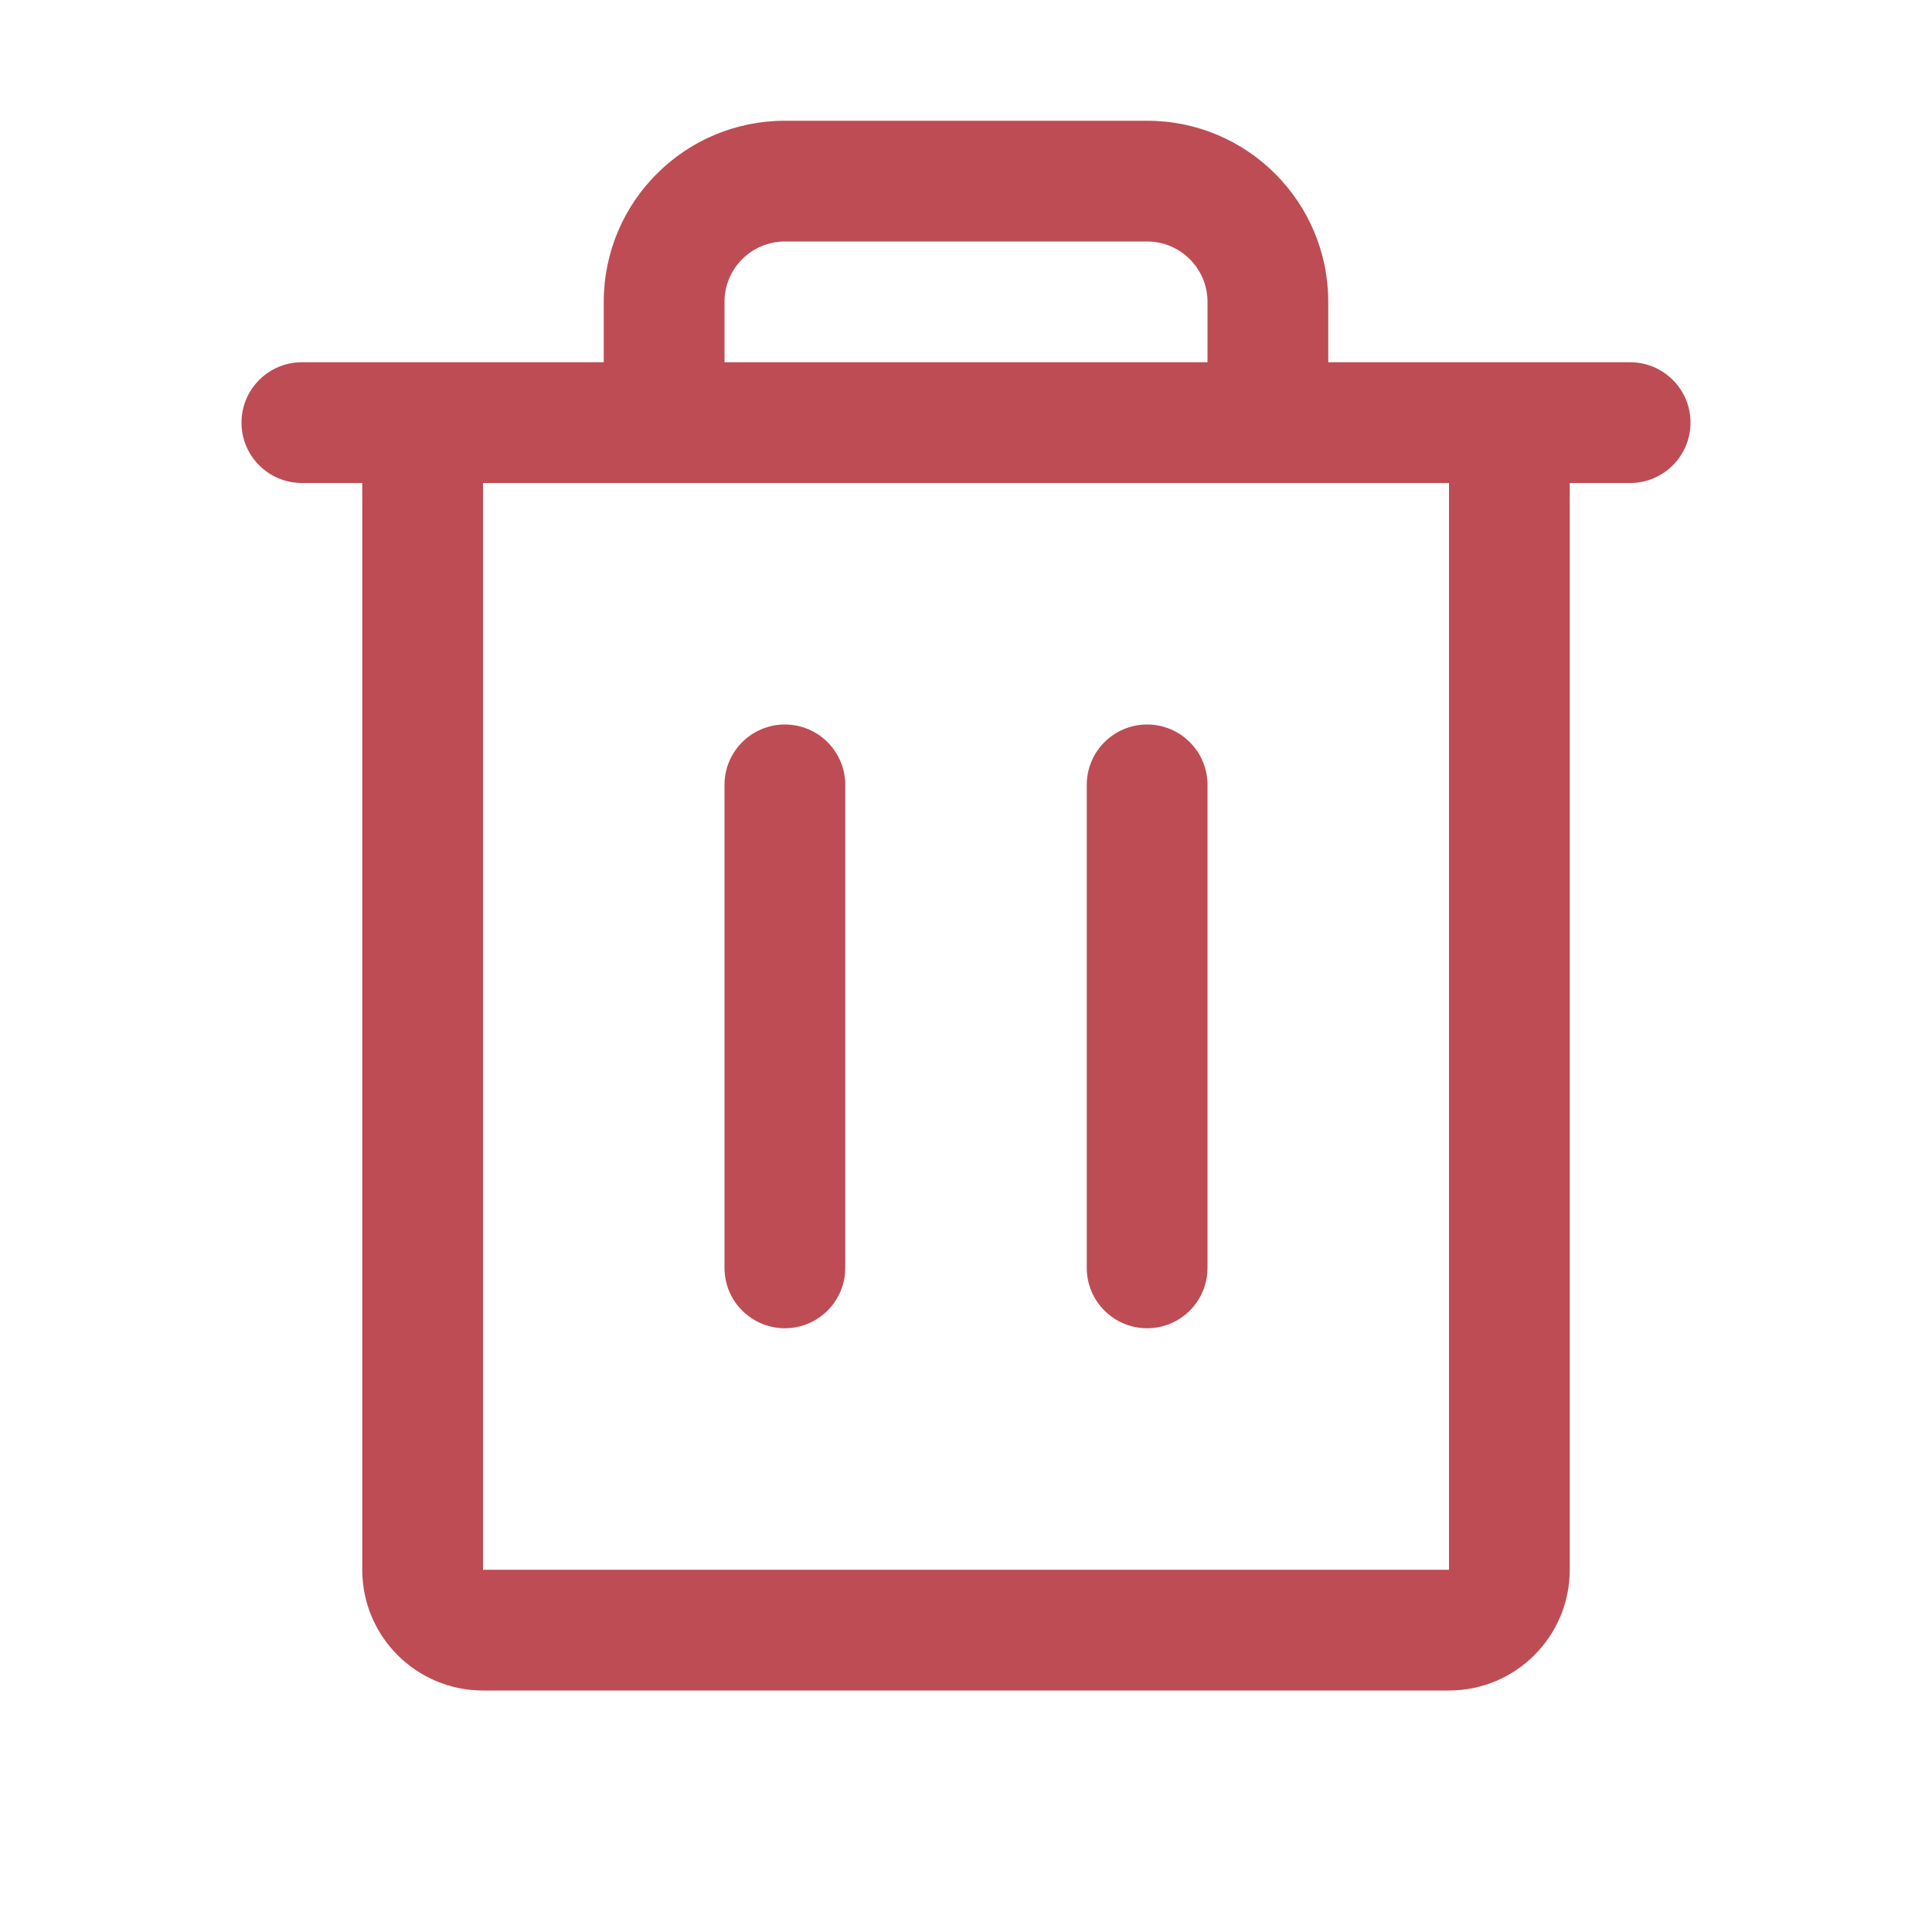
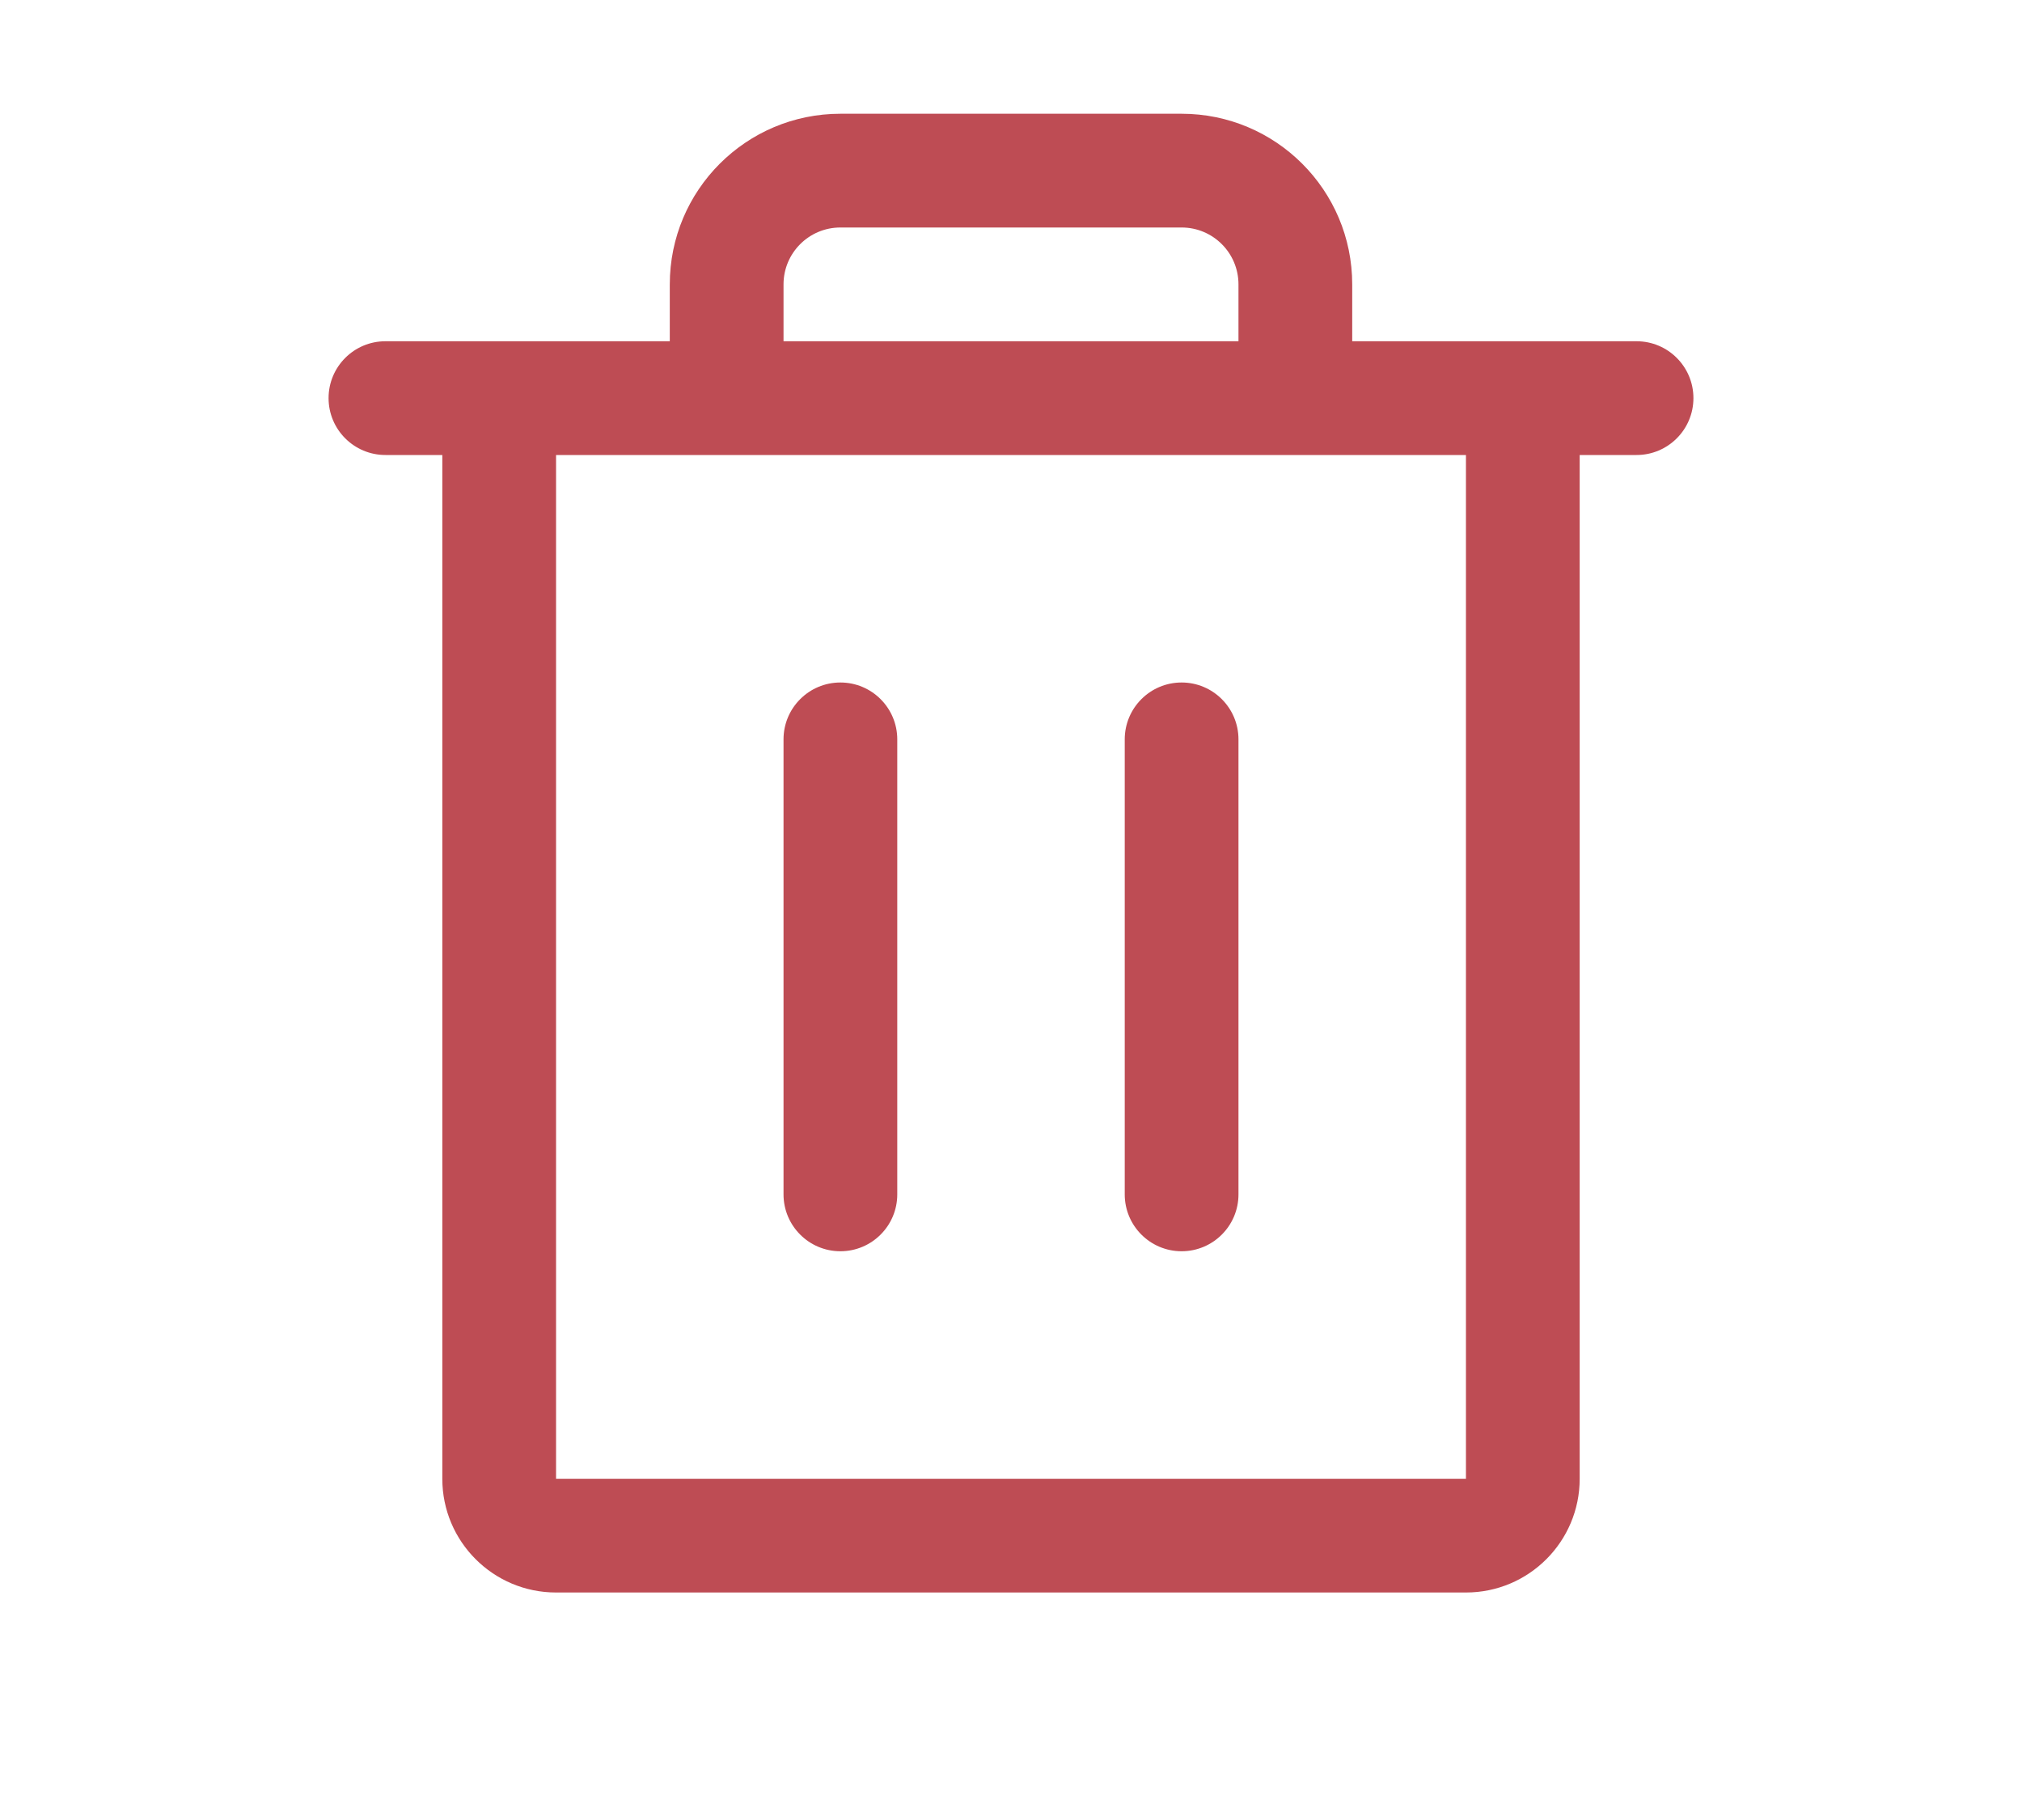
- <svg xmlns="http://www.w3.org/2000/svg" width="32" height="32" fill="#be4c54" viewBox="0 0 256 256">
+ <svg xmlns="http://www.w3.org/2000/svg" width="20" height="18" fill="#be4c54" viewBox="0 0 256 256">
  <path d="M216,48H176V40a24,24,0,0,0-24-24H104A24,24,0,0,0,80,40v8H40a8,8,0,0,0,0,16h8V208a16,16,0,0,0,16,16H192a16,16,0,0,0,16-16V64h8a8,8,0,0,0,0-16ZM96,40a8,8,0,0,1,8-8h48a8,8,0,0,1,8,8v8H96Zm96,168H64V64H192ZM112,104v64a8,8,0,0,1-16,0V104a8,8,0,0,1,16,0Zm48,0v64a8,8,0,0,1-16,0V104a8,8,0,0,1,16,0Z" />
</svg>
